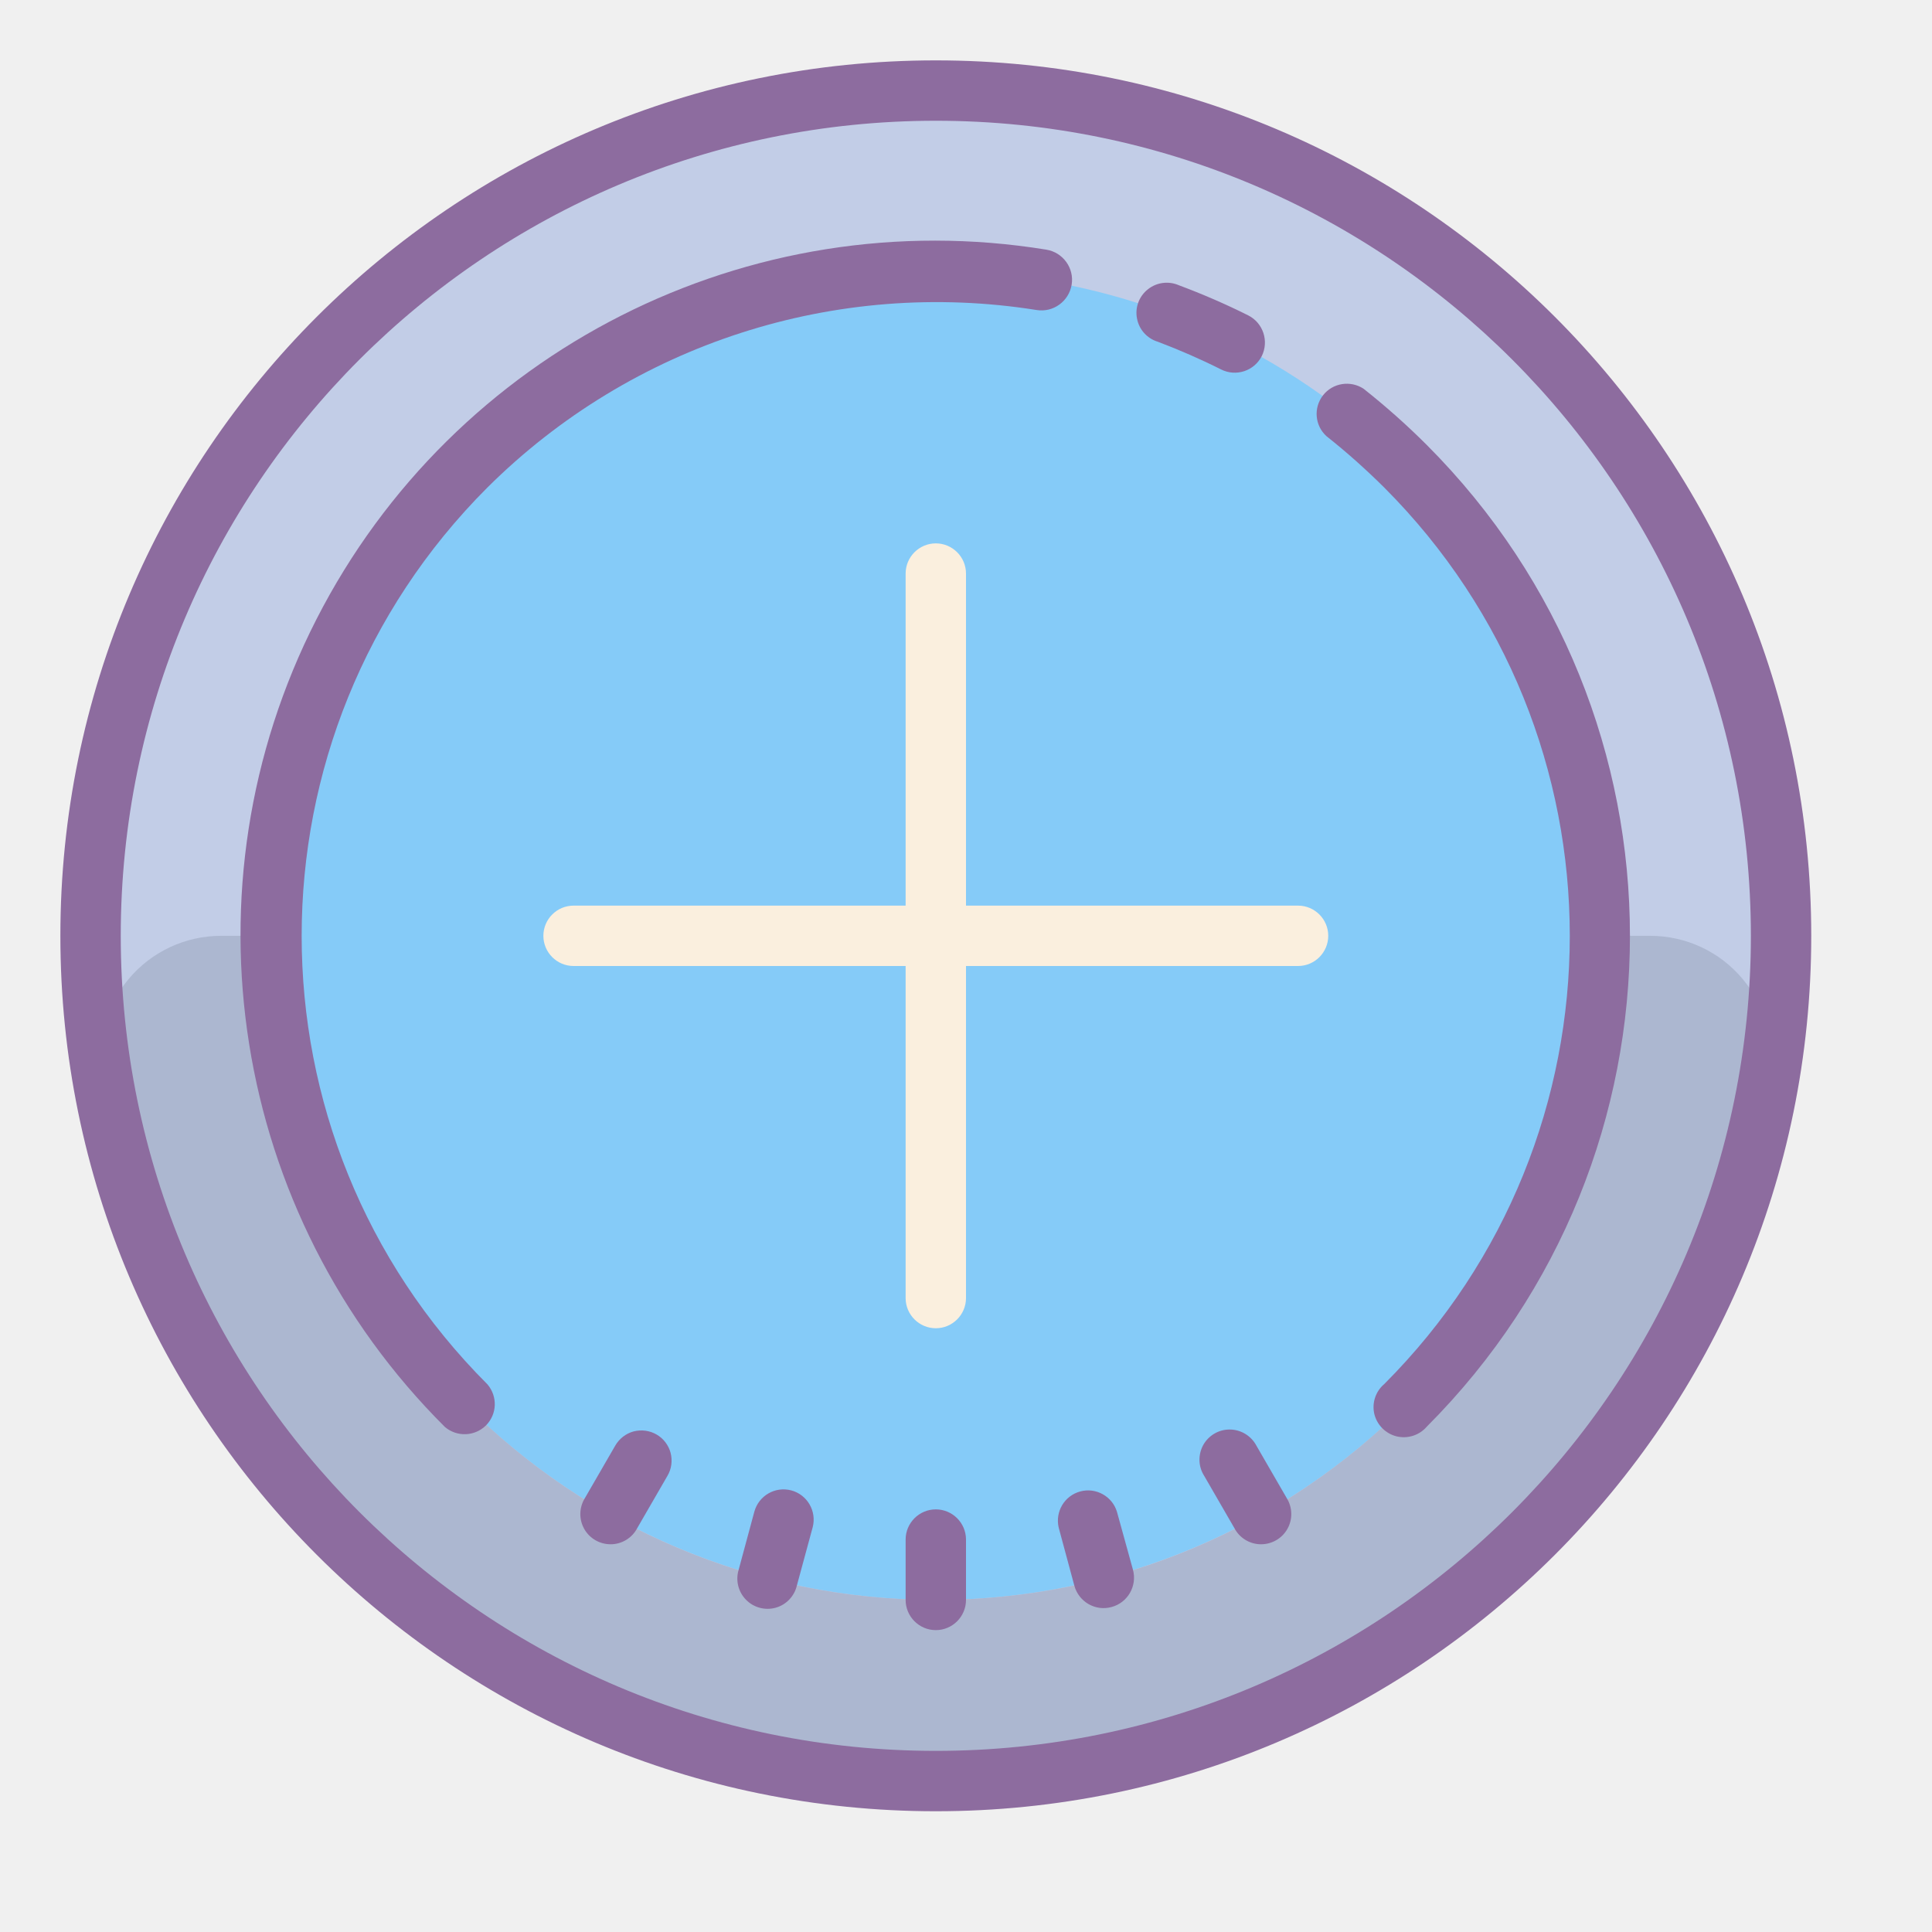
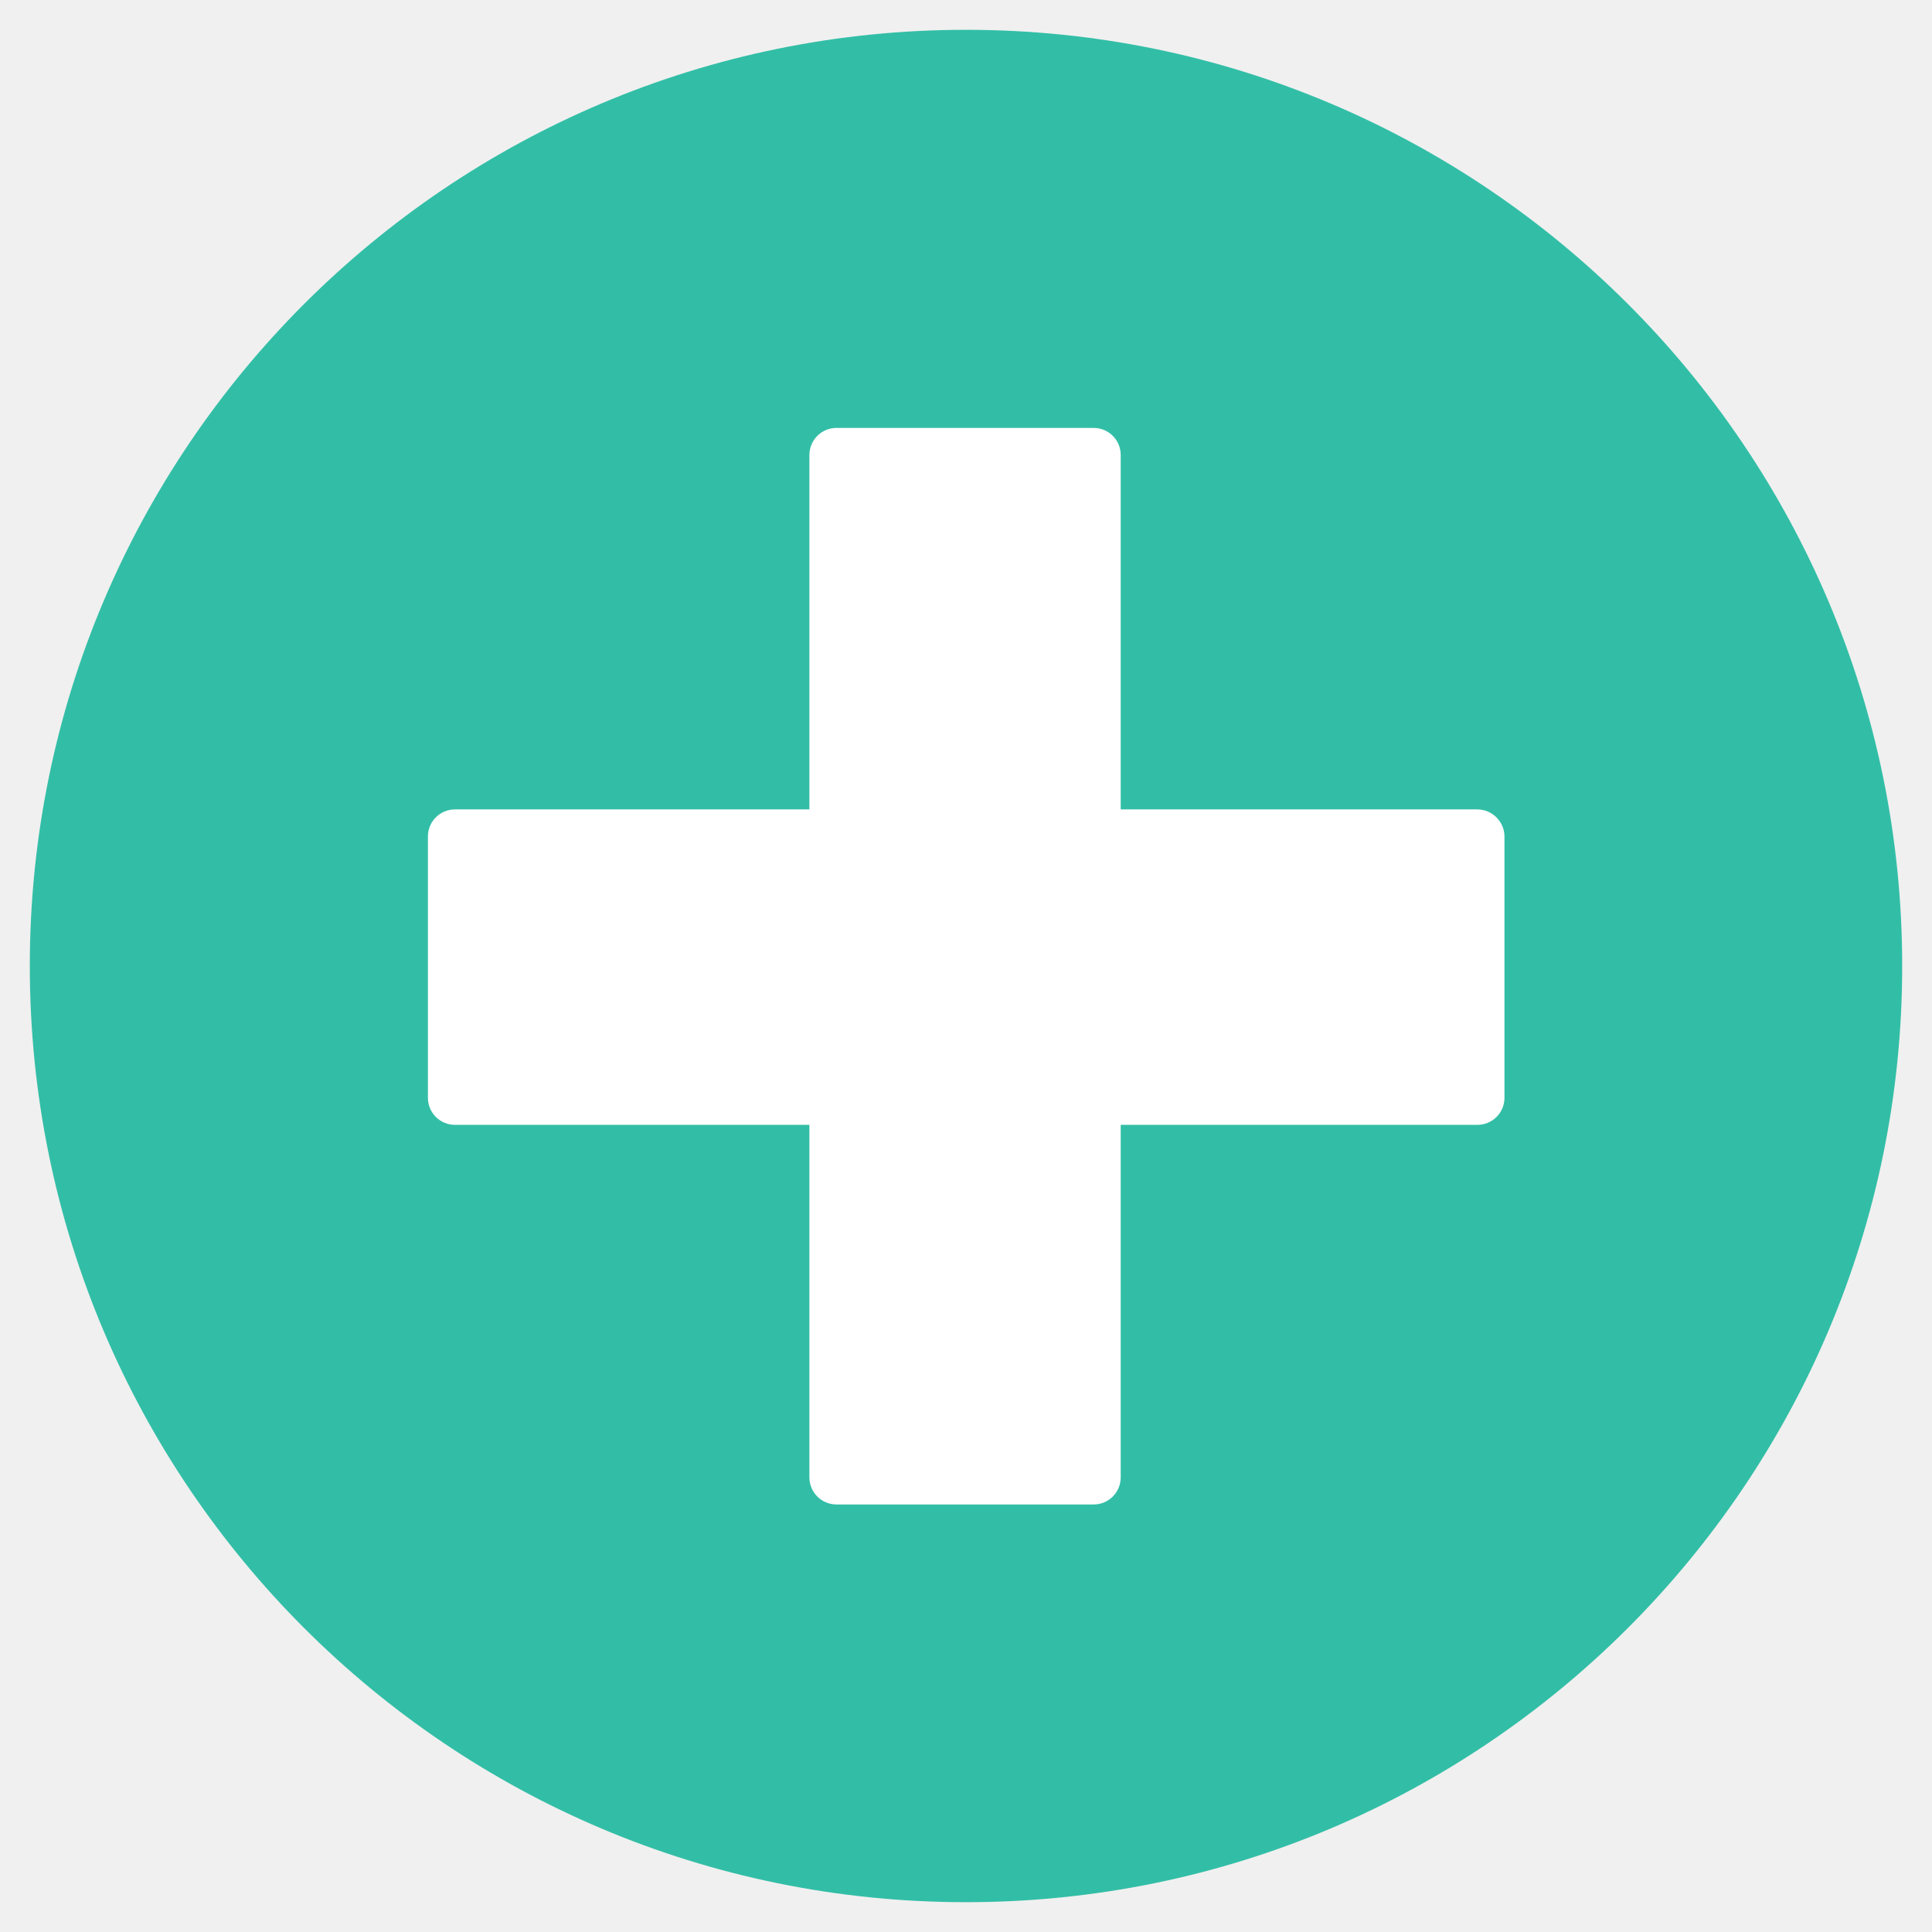
- <svg xmlns="http://www.w3.org/2000/svg" viewBox="0 0 64 64" version="1.1" width="128px" height="128px">
-   <g id="surface1">
-     <path style=" fill:#85CBF8;" d="M 59 31 C 59 46.465 46.465 59 31 59 C 15.535 59 3 46.465 3 31 C 3 15.535 15.535 3 31 3 C 46.465 3 59 15.535 59 31 Z " />
-     <path style=" fill:#C2CDE7;" d="M 31 3 C 15.535 3 3 15.535 3 31 C 3 46.465 15.535 59 31 59 C 46.465 59 59 46.465 59 31 C 59 15.535 46.465 3 31 3 Z M 31 53 C 21.109 53 12.434 46.402 9.793 36.867 C 7.156 27.336 11.203 17.215 19.688 12.129 C 28.172 7.043 39.008 8.246 46.172 15.07 L 46.852 15.738 C 47.109 16.008 47.359 16.281 47.602 16.559 C 53.258 23.062 54.598 32.273 51.023 40.121 C 47.449 47.965 39.621 53 31 53 Z " />
-     <path style=" fill:#ACB7D0;" d="M 31 53 C 18.852 53 9 43.148 9 31 L 7.34 31 C 6.152 30.996 5.023 31.52 4.262 32.43 C 3.5 33.34 3.18 34.543 3.391 35.711 C 5.676 49.172 17.34 59.023 30.996 59.023 C 44.652 59.023 56.312 49.172 58.602 35.711 C 58.809 34.543 58.492 33.344 57.73 32.434 C 56.973 31.523 55.848 31 54.66 31 L 53 31 C 53 43.148 43.148 53 31 53 Z " />
-     <path style=" fill:#8D6C9F;" d="M 31 2 C 14.984 2 2 14.984 2 31 C 2 47.016 14.984 60 31 60 C 47.016 60 60 47.016 60 31 C 60 14.984 47.016 2 31 2 Z M 31 58 C 16.09 58 4 45.91 4 31 C 4 16.09 16.09 4 31 4 C 45.91 4 58 16.09 58 31 C 58 45.91 45.91 58 31 58 Z " />
-     <path style=" fill:#8D6C9F;" d="M 31 50 C 30.449 50 30 50.449 30 51 L 30 53 C 30 53.551 30.449 54 31 54 C 31.551 54 32 53.551 32 53 L 32 51 C 32 50.449 31.551 50 31 50 Z " />
-     <path style=" fill:#8D6C9F;" d="M 37 50.078 C 36.844 49.566 36.305 49.266 35.785 49.406 C 35.262 49.547 34.949 50.074 35.07 50.602 L 35.59 52.531 C 35.738 53.066 36.289 53.383 36.824 53.234 C 37.359 53.09 37.676 52.535 37.531 52 Z " />
-     <path style=" fill:#8D6C9F;" d="M 21.75 47.52 C 21.52 47.387 21.246 47.352 20.988 47.418 C 20.73 47.488 20.512 47.66 20.379 47.891 L 19.379 49.621 C 19.184 49.93 19.172 50.324 19.352 50.645 C 19.531 50.965 19.871 51.16 20.238 51.156 C 20.605 51.152 20.941 50.945 21.109 50.621 L 22.109 48.891 C 22.246 48.66 22.281 48.387 22.215 48.129 C 22.148 47.875 21.98 47.652 21.75 47.52 Z " />
-     <path style=" fill:#8D6C9F;" d="M 41.621 47.891 C 41.449 47.566 41.113 47.359 40.746 47.355 C 40.379 47.348 40.039 47.547 39.859 47.867 C 39.684 48.188 39.691 48.578 39.891 48.891 L 40.891 50.621 C 41.059 50.945 41.395 51.152 41.762 51.156 C 42.129 51.16 42.469 50.965 42.648 50.645 C 42.828 50.324 42.816 49.93 42.621 49.621 Z " />
-     <path style=" fill:#8D6C9F;" d="M 26.211 49.371 C 25.676 49.23 25.133 49.547 24.988 50.078 L 24.469 52 C 24.363 52.348 24.453 52.73 24.711 52.992 C 24.965 53.254 25.344 53.355 25.695 53.258 C 26.047 53.16 26.316 52.875 26.398 52.52 L 26.922 50.59 C 27.059 50.059 26.742 49.512 26.211 49.371 Z " />
-     <path style=" fill:#FAEFDE;" d="M 43 30 L 32 30 L 32 19 C 32 18.449 31.551 18 31 18 C 30.449 18 30 18.449 30 19 L 30 30 L 19 30 C 18.449 30 18 30.449 18 31 C 18 31.551 18.449 32 19 32 L 30 32 L 30 43 C 30 43.551 30.449 44 31 44 C 31.551 44 32 43.551 32 43 L 32 32 L 43 32 C 43.551 32 44 31.551 44 31 C 44 30.449 43.551 30 43 30 Z " />
-     <path style=" fill:#8D6C9F;" d="M 38.352 11.32 C 39.066 11.59 39.766 11.895 40.449 12.238 C 40.945 12.488 41.547 12.289 41.797 11.797 C 42.043 11.301 41.844 10.699 41.352 10.449 C 40.602 10.074 39.836 9.742 39.051 9.449 C 38.711 9.301 38.316 9.352 38.027 9.582 C 37.734 9.812 37.594 10.184 37.664 10.547 C 37.73 10.914 37.996 11.211 38.352 11.32 Z " />
-     <path style=" fill:#8D6C9F;" d="M 16.148 16.148 C 20.926 11.395 27.684 9.211 34.34 10.27 C 34.891 10.359 35.41 9.98 35.5 9.43 C 35.59 8.879 35.211 8.359 34.66 8.27 C 24.801 6.668 15.031 11.613 10.484 20.512 C 5.941 29.406 7.66 40.219 14.738 47.27 C 15.137 47.609 15.727 47.586 16.098 47.219 C 16.469 46.848 16.488 46.258 16.148 45.859 C 7.941 37.656 7.941 24.352 16.148 16.148 Z " />
-     <path style=" fill:#8D6C9F;" d="M 47.262 14.738 C 46.602 14.078 45.902 13.457 45.172 12.879 C 44.734 12.59 44.148 12.684 43.828 13.094 C 43.504 13.508 43.555 14.098 43.941 14.449 C 44.609 14.977 45.246 15.547 45.852 16.148 C 54.051 24.352 54.051 37.648 45.852 45.852 C 45.566 46.094 45.441 46.477 45.527 46.844 C 45.617 47.207 45.902 47.492 46.266 47.582 C 46.633 47.668 47.016 47.547 47.262 47.262 C 56.238 38.277 56.238 23.723 47.262 14.738 Z " />
+ <svg xmlns="http://www.w3.org/2000/svg" version="1.1" id="Layer_1" x="0px" y="0px" width="64px" height="64px" viewBox="0 0 512 512" enable-background="new 0 0 512 512" xml:space="preserve">
+   <g>
+     <g>
+       <g>
+         <g>
+           <g>
+             <g>
+               <g>
+                 <g>
+                   <path fill="#32BEA6" d="M7.9,256C7.9,119,119,7.9,256,7.9C393,7.9,504.1,119,504.1,256c0,137-111.1,248.1-248.1,248.1          C119,504.1,7.9,393,7.9,256z" />
+                 </g>
+               </g>
+             </g>
+           </g>
+         </g>
+       </g>
+     </g>
+     <path fill="#FFFFFF" d="M391.5,214.5H297v-93.9c0-4-3.2-7.2-7.2-7.2h-68.1c-4,0-7.2,3.2-7.2,7.2v93.9h-93.9c-4,0-7.2,3.2-7.2,7.2   v69.2c0,4,3.2,7.2,7.2,7.2h93.9v93.4c0,4,3.2,7.2,7.2,7.2h68.1c4,0,7.2-3.2,7.2-7.2v-93.4h94.5c4,0,7.2-3.2,7.2-7.2v-69.2   C398.7,217.7,395.4,214.5,391.5,214.5z" />
  </g>
</svg>
